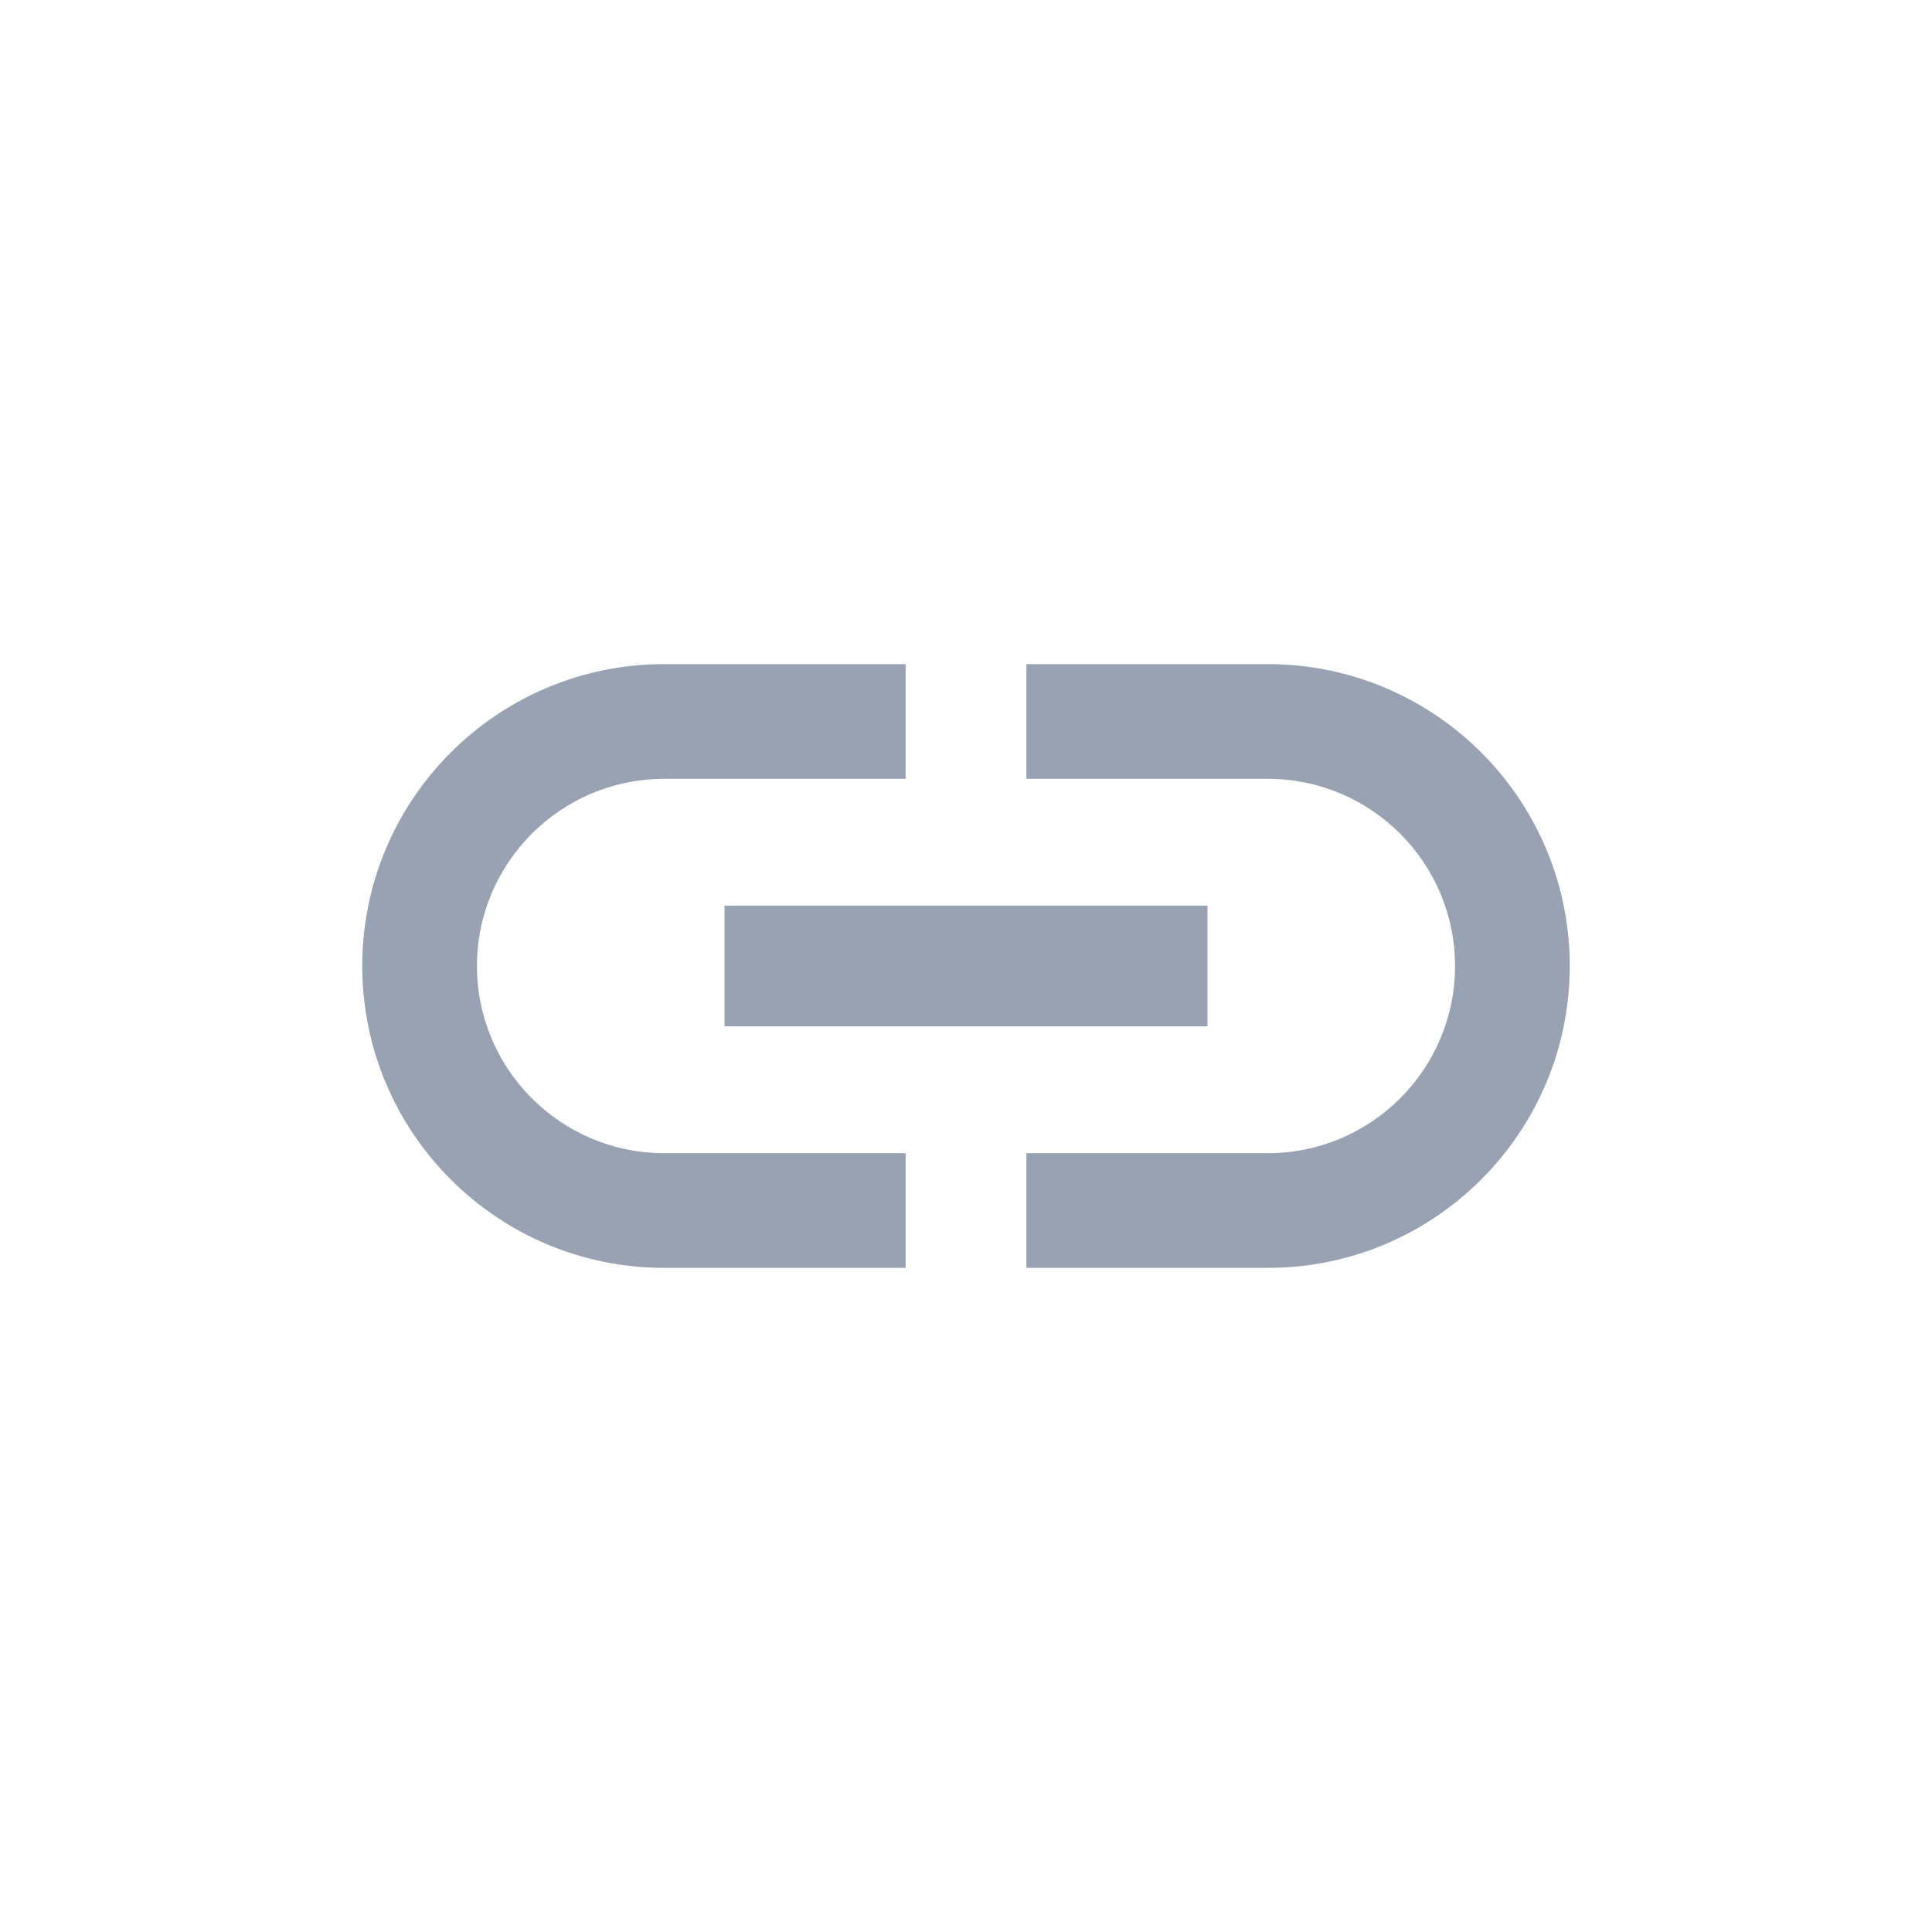
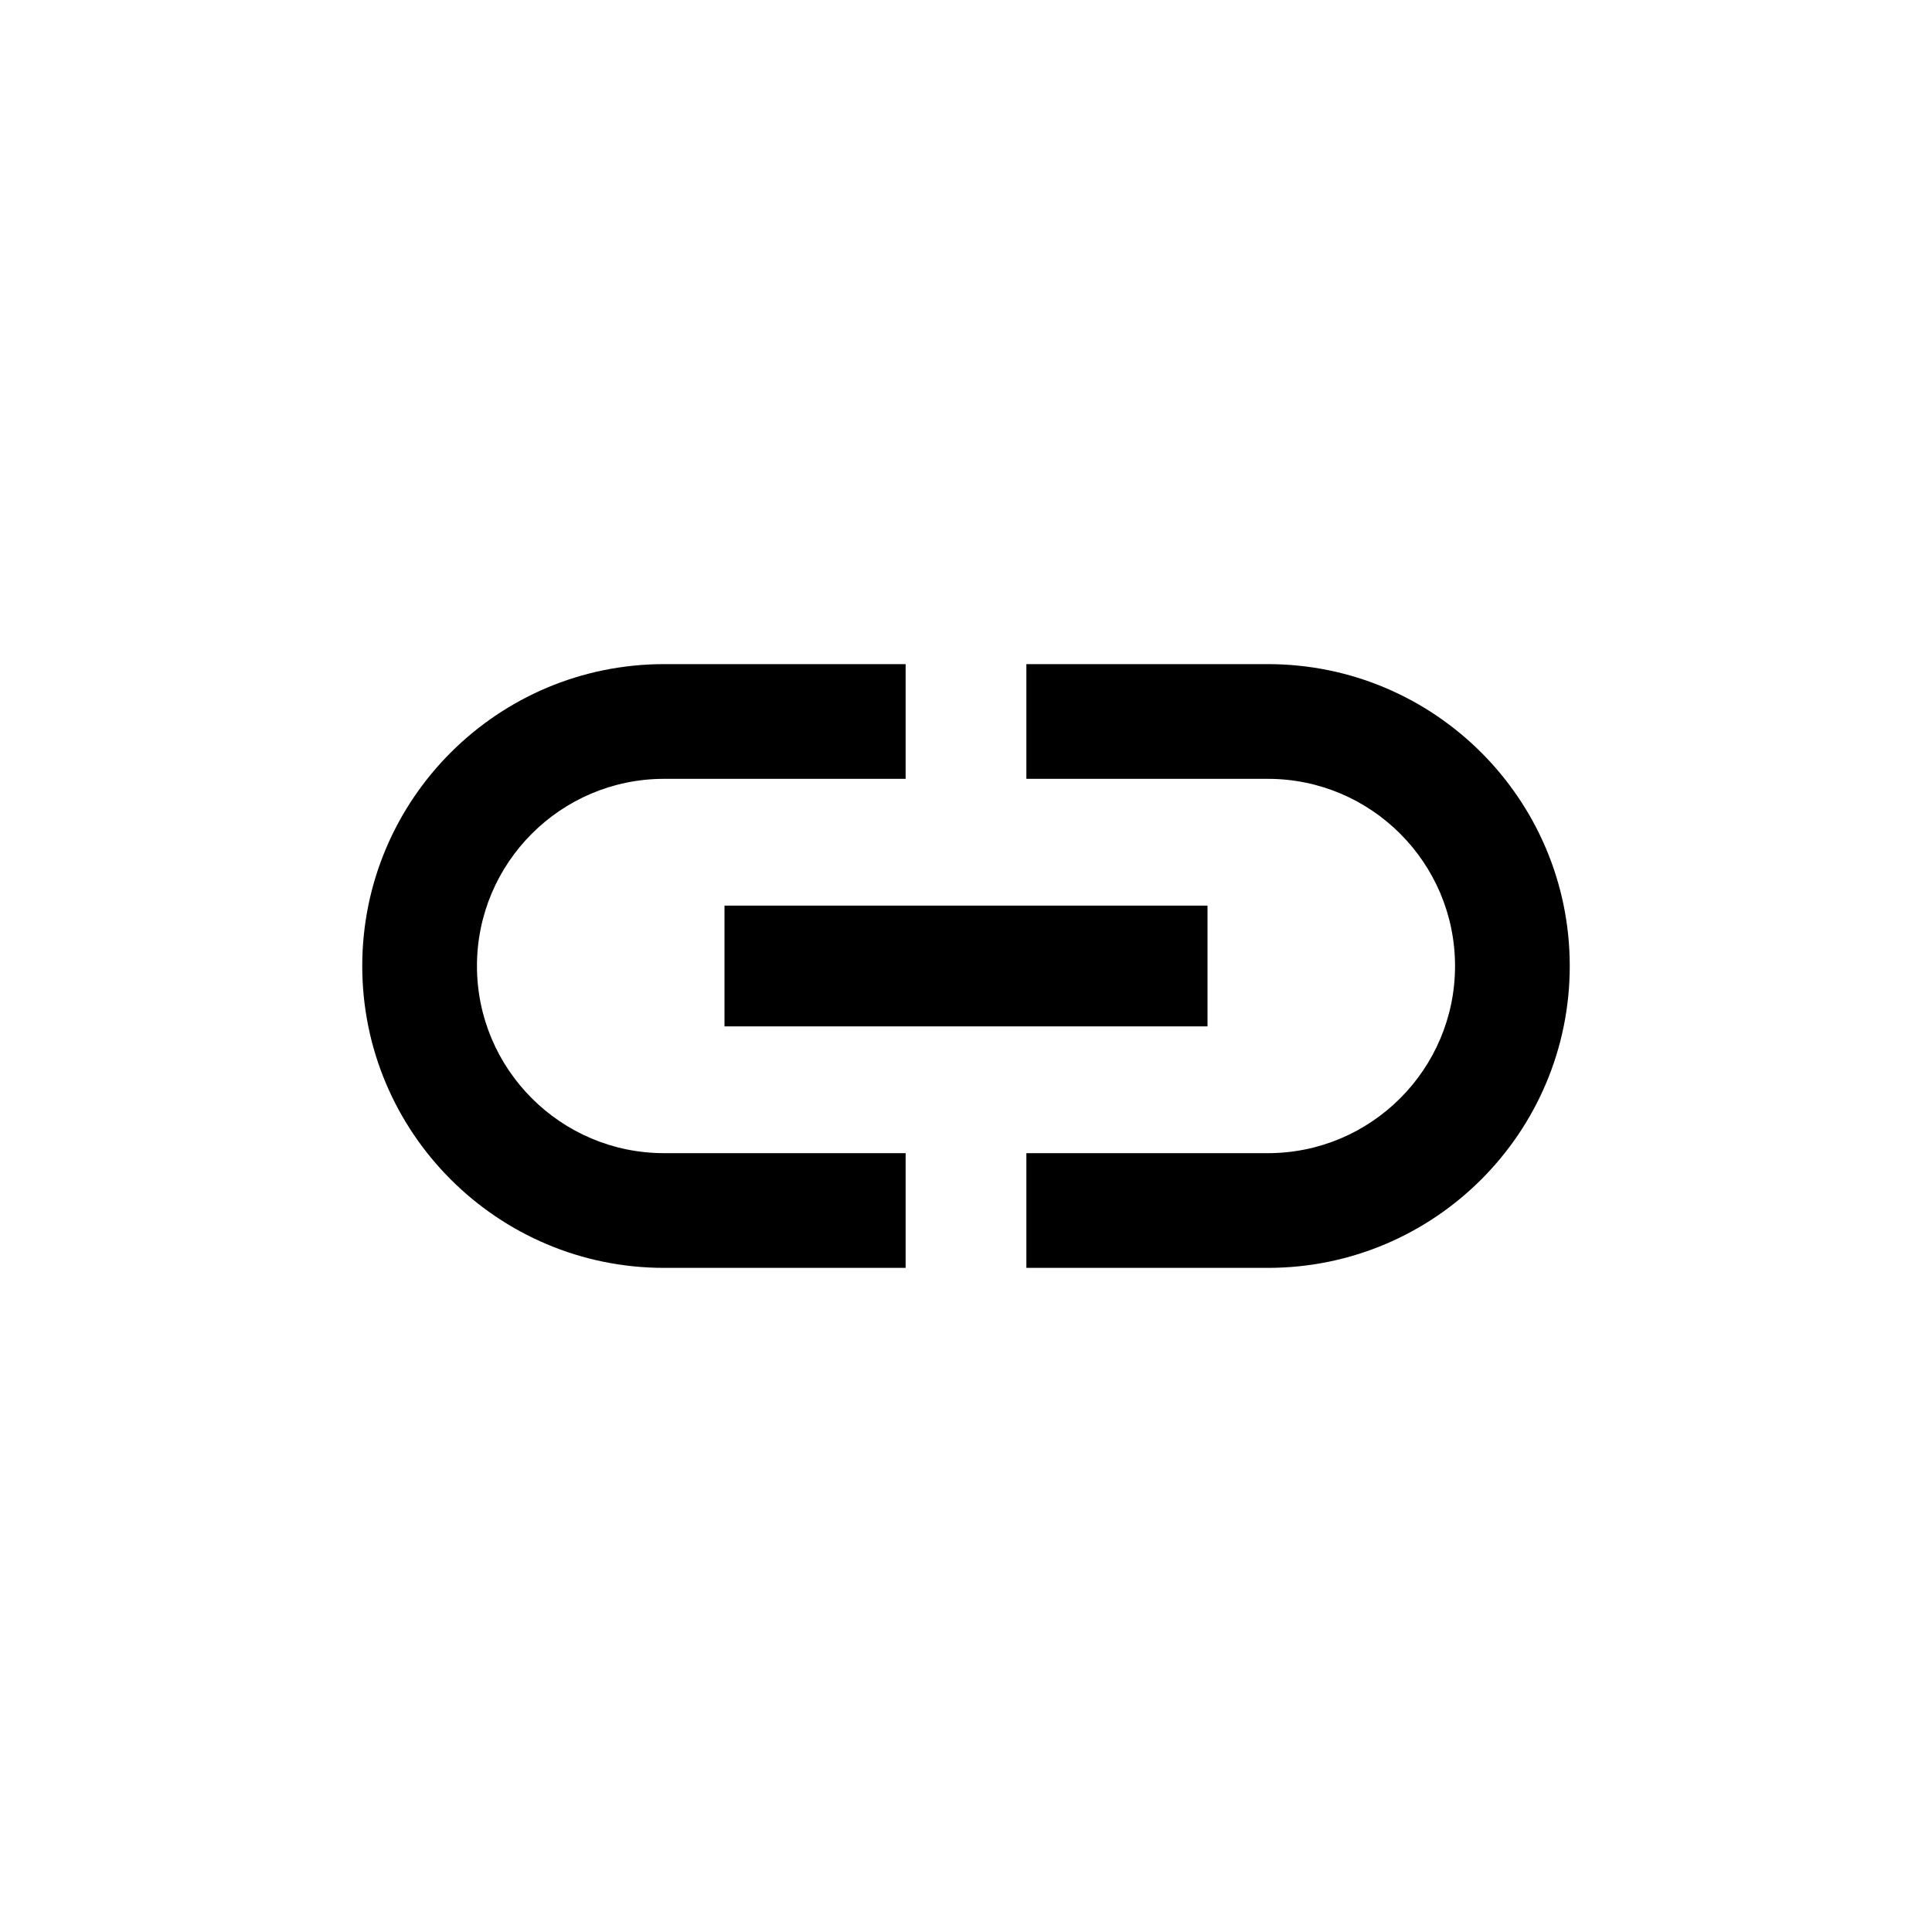
<svg xmlns="http://www.w3.org/2000/svg" width="32" height="32" viewBox="0 0 32 32" fill="none">
-   <path d="M7.9 16C7.9 14.29 9.29 12.9 11 12.9H15V11H11C8.24 11 6 13.24 6 16C6 18.76 8.24 21 11 21H15V19.1H11C9.29 19.1 7.9 17.71 7.9 16ZM12 17H20V15H12V17ZM21 11H17V12.9H21C22.71 12.9 24.1 14.29 24.1 16C24.1 17.71 22.71 19.1 21 19.1H17V21H21C23.76 21 26 18.76 26 16C26 13.24 23.76 11 21 11Z" fill="#98A2B3" />
+   <path d="M7.9 16C7.9 14.29 9.29 12.9 11 12.9H15V11H11C8.24 11 6 13.24 6 16C6 18.76 8.24 21 11 21H15V19.1H11C9.29 19.1 7.9 17.71 7.9 16ZM12 17H20V15H12V17ZM21 11H17V12.9H21C22.71 12.9 24.1 14.29 24.1 16C24.1 17.71 22.71 19.1 21 19.1H17V21H21C23.76 21 26 18.76 26 16C26 13.24 23.76 11 21 11Z" fill="currentColor" />
</svg>
